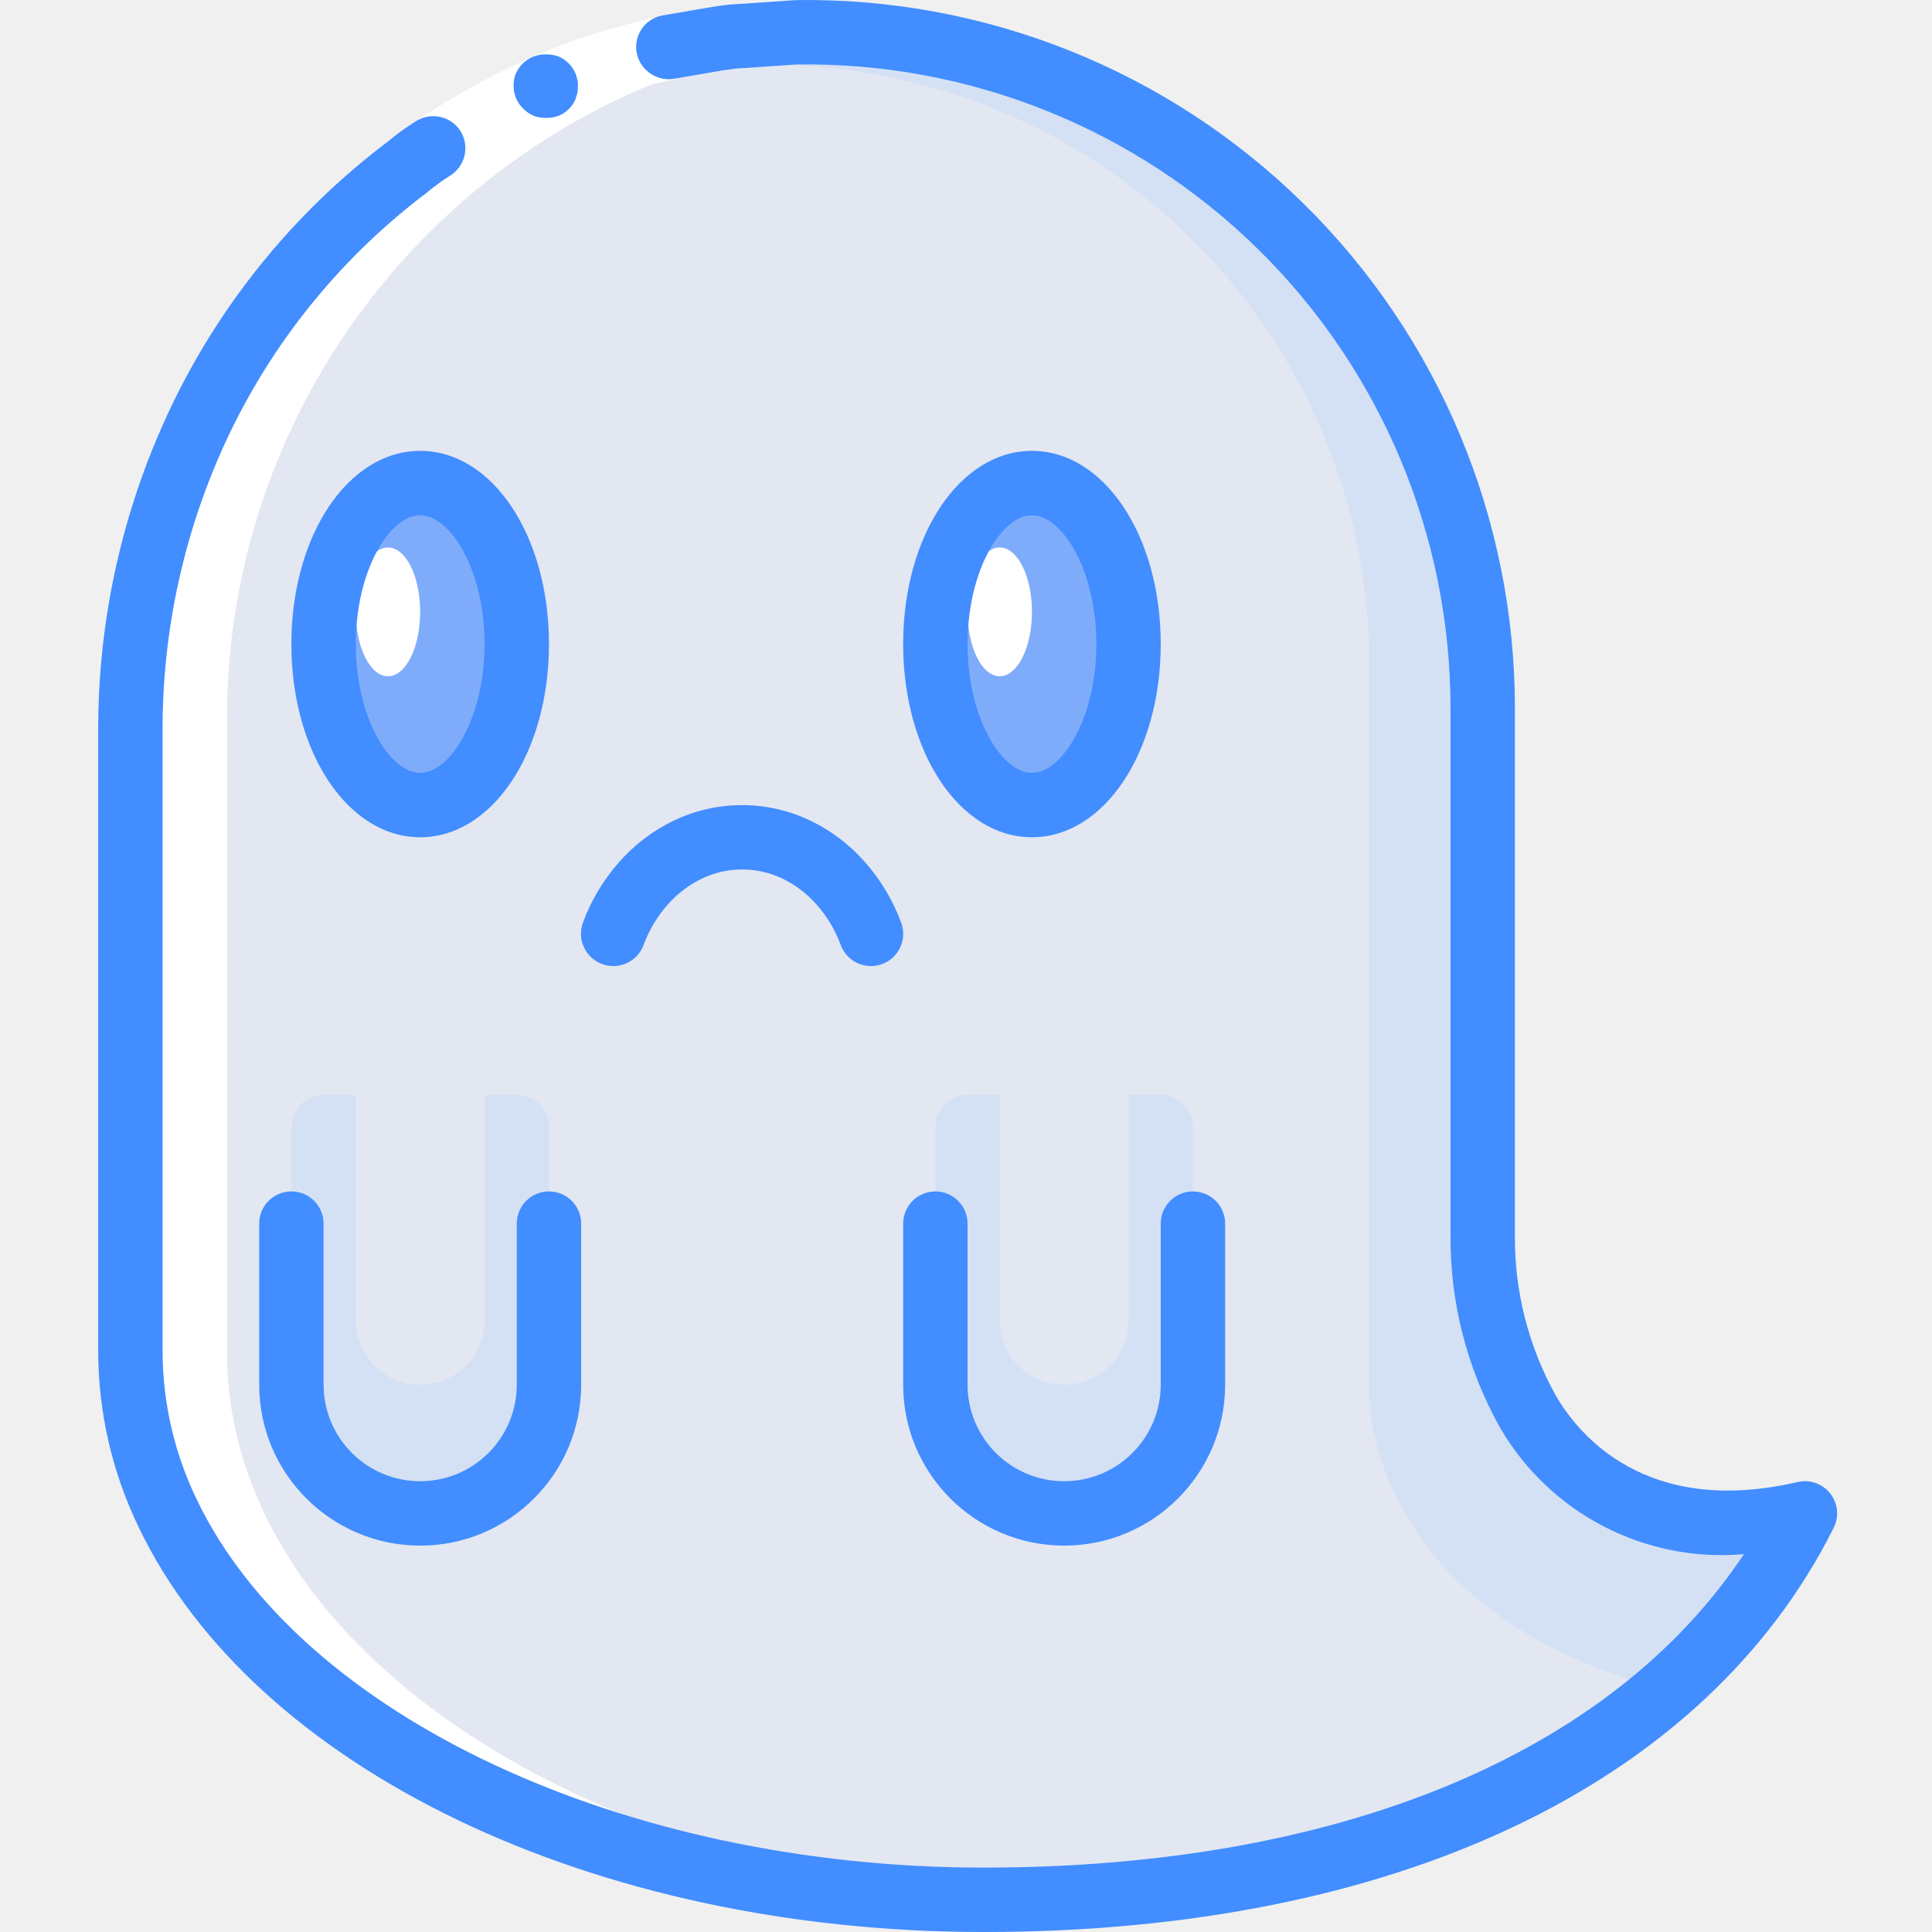
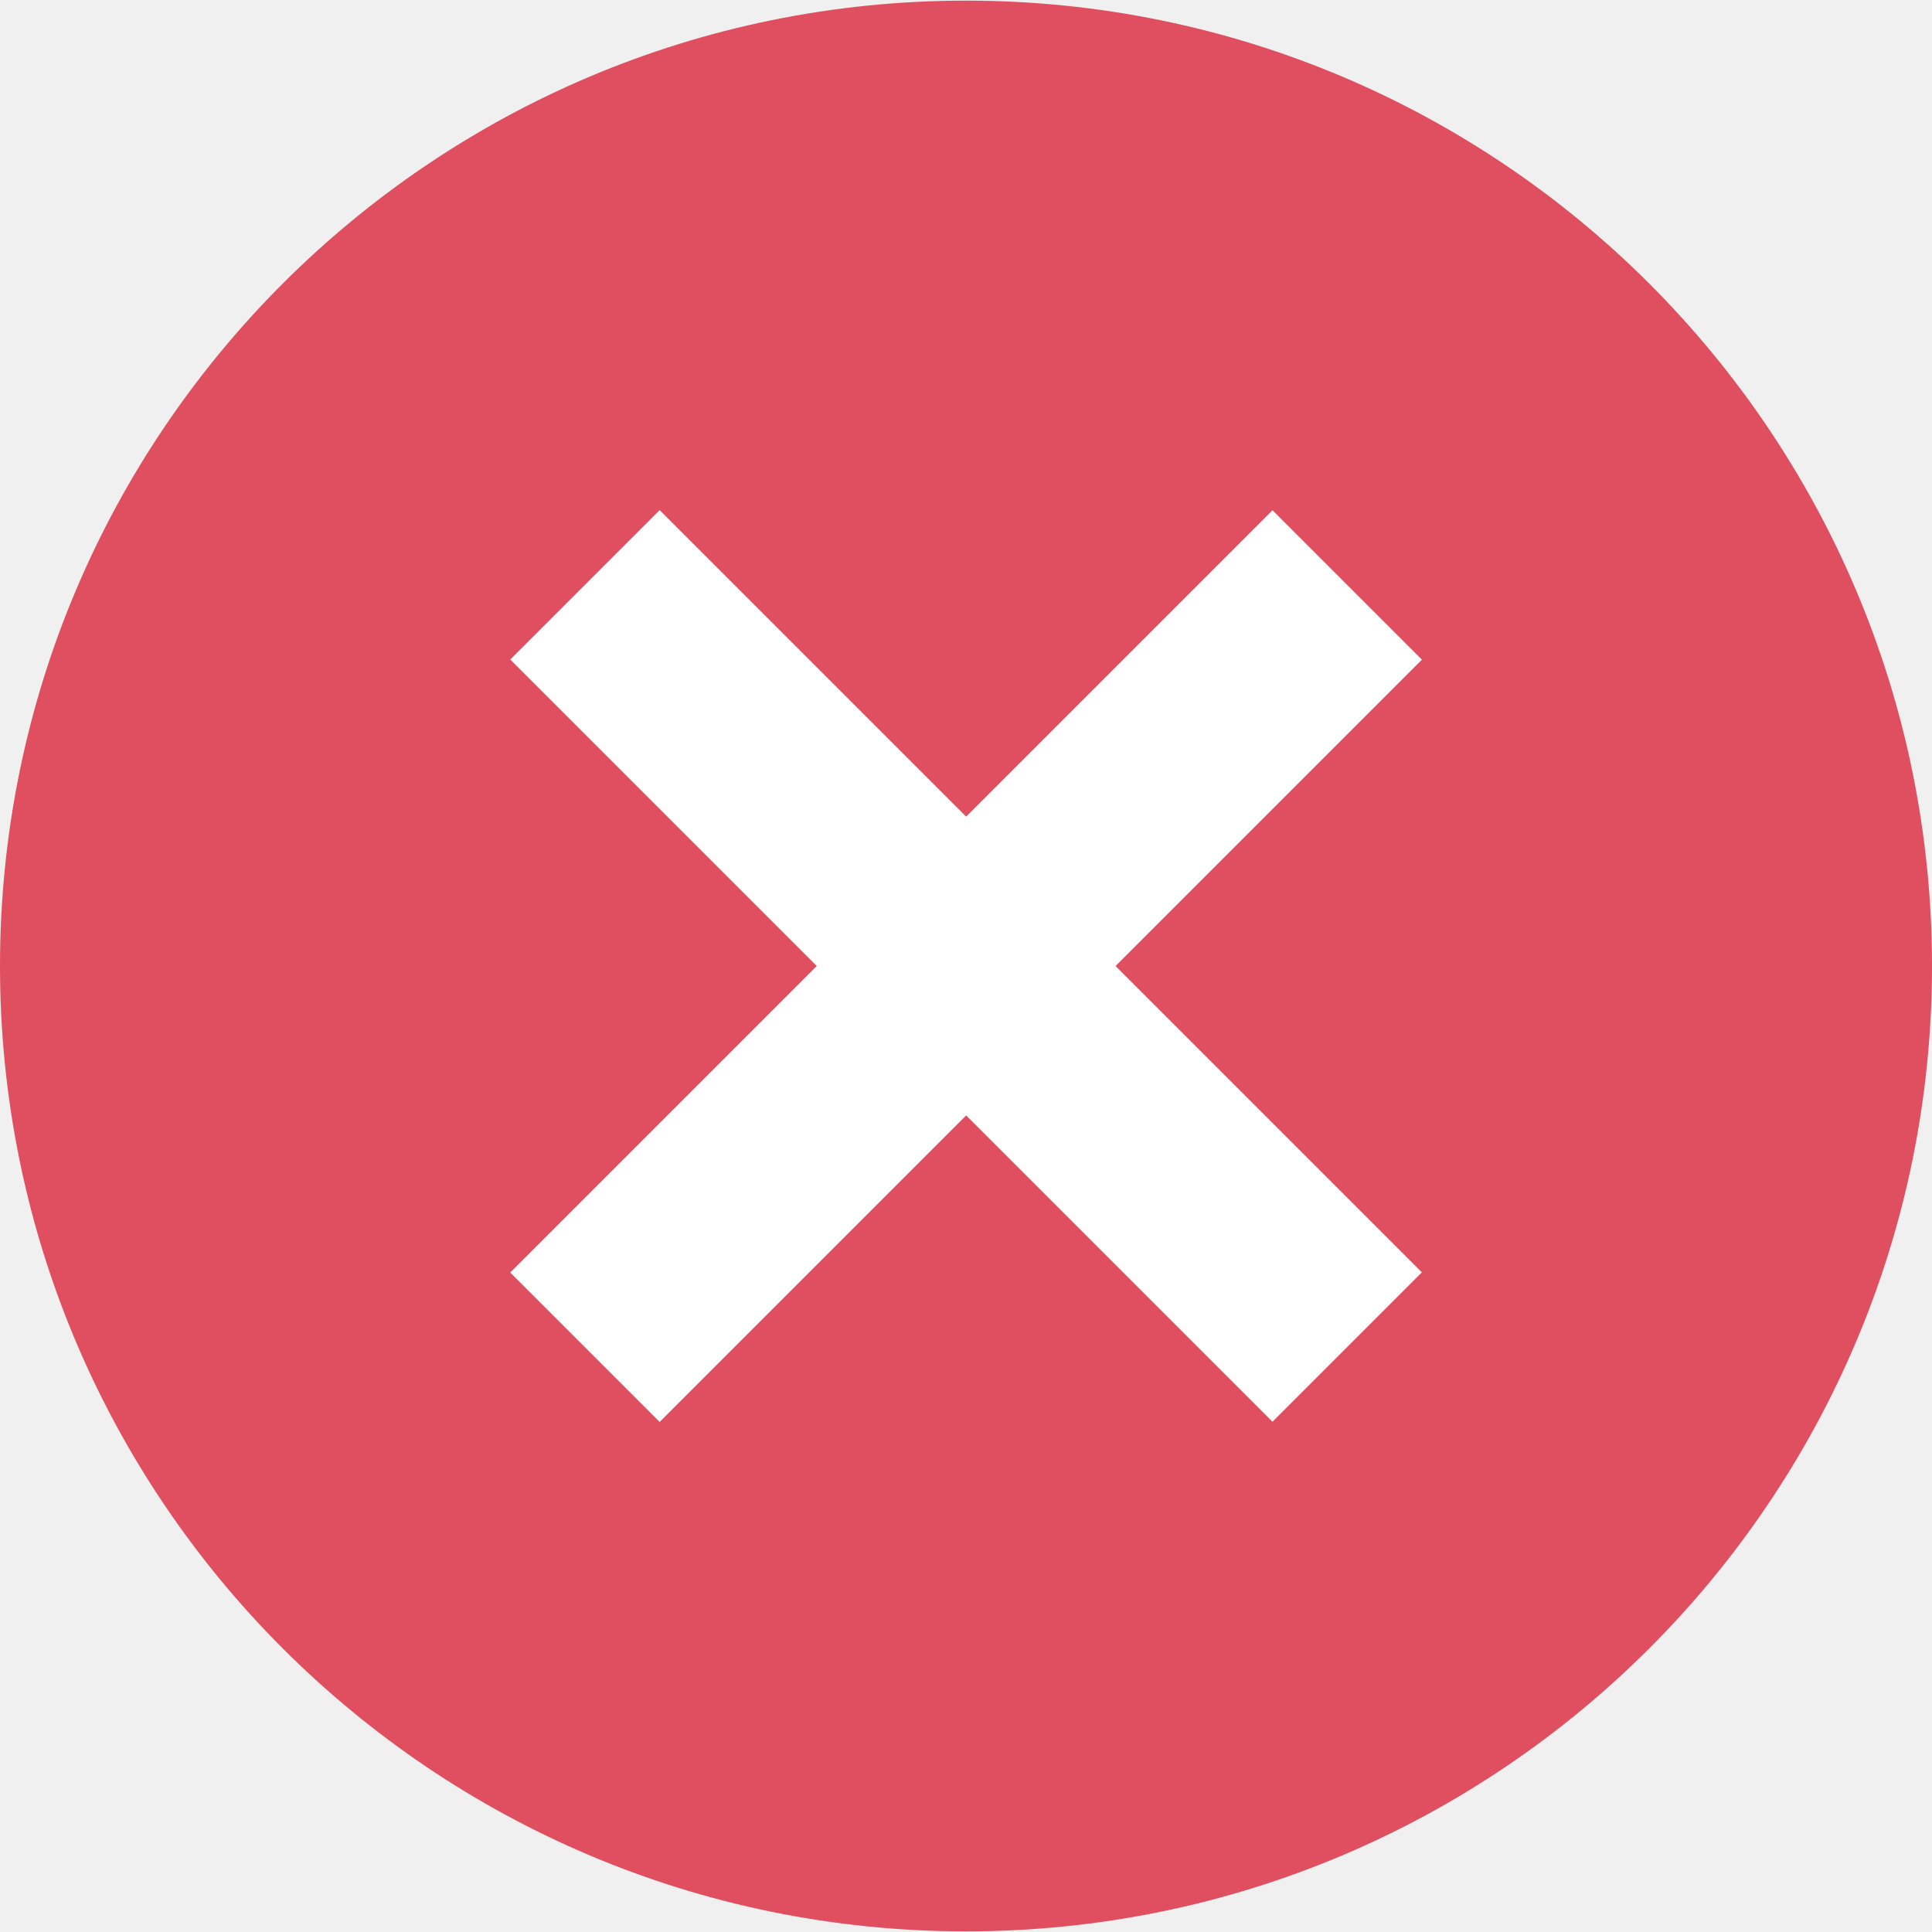
- <svg xmlns="http://www.w3.org/2000/svg" height="512pt" viewBox="-26 0 512 512.022" width="512pt">
-   <path d="m452.277 401.09c-8.855 17.578-21.059 33.258-35.926 46.164-42.582 37.547-107.52 56.234-181.672 56.234-2.137 0-4.27 0-6.402-.172-80.641-1.277-150.699-29.781-188.926-71.68-8.434-9.102-15.477-19.395-20.91-30.547-.512-1.023-.938-2.051-1.363-3.074-5.586-12.453-8.492-25.941-8.535-39.594v-166.656c0-98.559 77.91-181.676 176.473-183.211 14.293-.262 28.562 1.227 42.492 4.438 81.566 18.578 139.434 91.109 139.438 174.762v139.094c-.223 16.598 3.926 32.961 12.031 47.445 11.266 19.371 35.242 35.586 73.301 26.797zm0 0" fill="#d4e1f4" />
-   <path d="m409.609 446.23c-42.836 36.949-107.348 55.977-181.332 57.086-80.641-1.277-150.699-29.781-188.926-71.68-8.434-9.102-15.477-19.395-20.91-30.547-.512-1.023-.938-2.051-1.363-3.074v-221.781c.234-88.094 71.816-159.336 159.914-159.145 10.84-.027 21.652 1.09 32.258 3.328 74.219 14.93 127.621 80.113 127.656 155.816v194.477s0 54.102 72.703 75.52zm0 0" fill="#e3e7f2" />
-   <path d="m110.945 170.688c0-23.562-11.461-42.664-25.602-42.664-14.137 0-25.598 19.102-25.598 42.664 0 23.566 11.461 42.668 25.598 42.668 14.141 0 25.602-19.102 25.602-42.668zm0 0" fill="#7facfa" />
-   <path d="m85.344 162.156c0-9.426-3.82-17.066-8.531-17.066-4.715 0-8.535 7.641-8.535 17.066s3.82 17.066 8.535 17.066c4.711 0 8.531-7.641 8.531-17.066zm0 0" fill="#fff" />
-   <path d="m273.078 170.688c0-23.562-11.461-42.664-25.602-42.664-14.137 0-25.598 19.102-25.598 42.664 0 23.566 11.461 42.668 25.598 42.668 14.141 0 25.602-19.102 25.602-42.668zm0 0" fill="#7facfa" />
-   <path d="m204.812 256.023c-3.562 0-6.75-2.211-7.996-5.547-1.434-3.918-3.586-7.535-6.34-10.668-2.527-2.898-5.609-5.258-9.062-6.938-6.781-3.262-14.68-3.262-21.461 0-3.461 1.68-6.547 4.039-9.074 6.938-2.754 3.129-4.906 6.742-6.34 10.66-1.066 2.855-3.574 4.926-6.582 5.43-3.008.504-6.055-.633-7.996-2.988-1.941-2.352-2.48-5.559-1.414-8.418 2.172-5.871 5.41-11.293 9.551-15.988 4.043-4.617 8.977-8.367 14.508-11.027 11.445-5.477 24.758-5.477 36.207 0 5.527 2.664 10.461 6.414 14.504 11.027 4.145 4.695 7.379 10.117 9.551 15.988 1.652 4.414-.586 9.332-5 10.984-.977.363-2.012.551-3.055.547zm0 0" fill="#d4e1f4" />
-   <path d="m247.477 162.156c0-9.426-3.82-17.066-8.531-17.066-4.715 0-8.535 7.641-8.535 17.066s3.82 17.066 8.535 17.066c4.711 0 8.531-7.641 8.531-17.066zm0 0" fill="#fff" />
-   <path d="m119.477 315.754v42.668c0 18.852-15.281 34.133-34.133 34.133s-34.133-15.281-34.133-34.133v-42.668" fill="#d4e1f4" />
-   <path d="m119.477 298.688v34.133c0 18.852-15.281 34.137-34.133 34.137s-34.133-15.285-34.133-34.137v-34.133c0-4.711 3.82-8.531 8.535-8.531h51.199c4.711 0 8.531 3.82 8.531 8.531zm0 0" fill="#d4e1f4" />
-   <path d="m68.277 281.621h34.133v68.27c0 9.426-7.641 17.066-17.066 17.066s-17.066-7.641-17.066-17.066zm0 0" fill="#e3e7f2" />
-   <path d="m290.145 315.754v42.668c0 18.852-15.281 34.133-34.133 34.133-18.852 0-34.133-15.281-34.133-34.133v-42.668" fill="#d4e1f4" />
-   <path d="m290.145 298.688v34.133c0 18.852-15.281 34.137-34.133 34.137-18.852 0-34.133-15.285-34.133-34.137v-34.133c0-4.711 3.82-8.531 8.531-8.531h51.199c4.715 0 8.535 3.82 8.535 8.531zm0 0" fill="#d4e1f4" />
-   <path d="m238.945 281.621h34.133v68.27c0 9.426-7.641 17.066-17.066 17.066s-17.066-7.641-17.066-17.066zm0 0" fill="#e3e7f2" />
-   <path d="m451.066 403.23c.383-.734.852-1.406 1.211-2.141-2.406.566-4.754 1.023-7.039 1.363 1.918.344 3.824.598 5.828.777zm0 0" fill="#fff" />
-   <path d="m18.441 401.09c5.434 11.152 12.477 21.445 20.91 30.547 38.227 41.898 108.285 70.402 188.926 71.68 2.133.172 4.266.172 6.402.172 5.238 0 10.426-.117 15.57-.305-79.102-2.066-147.625-30.277-185.301-71.547-8.43-9.102-15.473-19.395-20.906-30.547-.512-1.023-.938-2.051-1.363-3.074-5.59-12.453-8.496-25.941-8.535-39.594v-166.656c-.598-95.434 72.609-175.125 167.75-182.613-5.574-.441-11.188-.699-16.879-.598-98.562 1.535-176.473 84.652-176.473 183.211v166.656c.043 13.652 2.949 27.141 8.535 39.594.426 1.023.852 2.051 1.363 3.074zm0 0" fill="#fff" />
-   <path d="m185.117 17.09c-17.598.535-35.023 3.613-51.738 9.137-16.625 5.875-32.246 14.266-46.328 24.875-21.762 16.41-39.379 37.684-51.438 62.125-12 24.465-18.336 51.316-18.535 78.566h-17.066c.199-29.895 7.152-59.355 20.336-86.188 13.246-26.805 32.582-50.133 56.465-68.121 15.5-11.684 32.703-20.914 51.012-27.367 18.418-6.125 37.633-9.527 57.035-10.094zm0 0" fill="#fff" />
-   <g fill="#428dff">
-     <path d="m51.211 170.688c0 28.707 14.992 51.203 34.133 51.203s34.133-22.496 34.133-51.203c0-28.703-14.992-51.199-34.133-51.199s-34.133 22.496-34.133 51.199zm51.199 0c0 19.543-9.012 34.133-17.066 34.133s-17.066-14.59-17.066-34.133c0-19.539 9.012-34.133 17.066-34.133s17.066 14.594 17.066 34.133zm0 0" />
-     <path d="m247.477 221.891c19.141 0 34.133-22.496 34.133-51.203 0-28.703-14.992-51.199-34.133-51.199-19.141 0-34.133 22.496-34.133 51.199 0 28.707 14.992 51.203 34.133 51.203zm0-85.336c8.059 0 17.066 14.594 17.066 34.133 0 19.543-9.008 34.133-17.066 34.133-8.055 0-17.066-14.59-17.066-34.133 0-19.539 9.012-34.133 17.066-34.133zm0 0" />
-     <path d="m115.738 30.82c2.066.621 4.273.574 6.309-.129 2.004-.828 3.605-2.41 4.461-4.402l.473-1.555c.117-.559.168-1.133.152-1.707.051-.539.027-1.086-.078-1.621-.105-.562-.254-1.113-.434-1.656-.812-2.117-2.434-3.824-4.508-4.742-1.09-.418-2.246-.617-3.41-.598-3.602-.082-6.863 2.102-8.16 5.461-.363 1.098-.508 2.258-.426 3.414.066 1.105.348 2.191.828 3.191 1.016 1.984 2.719 3.527 4.793 4.344zm0 0" />
-     <path d="m234.68 512.023c109.098 0 191.188-39.043 225.277-107.121 1.48-2.957 1.121-6.504-.926-9.102-2.047-2.598-5.41-3.777-8.629-3.031-40.406 9.387-58.184-12.801-64-22.758-7.379-13.176-11.148-28.066-10.926-43.164v-139.094c.008-50.293-20.168-98.484-56-133.777-35.832-35.289-84.328-54.727-134.617-53.953l-17.852 1.211c-5.914.75-11.773 1.938-17.664 2.902-2.273.469-4.258 1.855-5.484 3.828-1.223 1.977-1.586 4.367-1 6.613 1.184 4.402 5.574 7.133 10.043 6.25 5.344-.855 10.648-1.949 16.008-2.629l16.199-1.109c45.719-.707 89.809 16.961 122.387 49.043 32.578 32.086 50.922 75.898 50.914 121.621v139.094c-.223 18.102 4.344 35.938 13.234 51.703 13.262 22.641 38.375 35.617 64.516 33.34-35.211 53.027-107.438 83.066-201.48 83.066-95.27 0-181.02-40.109-208.531-97.527-5.898-12.164-9-25.492-9.07-39.008v-166.629c.207-27.25 6.547-54.105 18.551-78.566 12.059-24.438 29.668-45.715 51.422-62.125 2.07-1.746 4.266-3.336 6.57-4.762 3.785-2.625 4.828-7.762 2.371-11.656-1.242-1.926-3.211-3.27-5.457-3.73-2.25-.457-4.586.008-6.488 1.289-2.531 1.578-4.949 3.328-7.234 5.242-23.879 18-43.207 41.34-56.441 68.156-13.188 26.816-20.148 56.266-20.359 86.152v166.629c.07 16.059 3.742 31.898 10.742 46.352 30.73 64.148 120.723 107.25 223.926 107.25zm0 0" />
-     <path d="m51.211 315.754c-4.711 0-8.531 3.82-8.531 8.535v42.668c0 23.562 19.102 42.664 42.664 42.664 23.566 0 42.668-19.102 42.668-42.664v-42.668c0-4.715-3.82-8.535-8.535-8.535-4.711 0-8.531 3.82-8.531 8.535v42.668c0 14.137-11.461 25.598-25.602 25.598-14.137 0-25.598-11.461-25.598-25.598v-42.668c0-4.715-3.82-8.535-8.535-8.535zm0 0" />
-     <path d="m213.344 366.957c0 23.562 19.102 42.664 42.668 42.664 23.562 0 42.668-19.102 42.668-42.664v-42.668c0-4.715-3.824-8.535-8.535-8.535-4.715 0-8.535 3.82-8.535 8.535v42.668c0 14.137-11.461 25.598-25.598 25.598-14.141 0-25.602-11.461-25.602-25.598v-42.668c0-4.715-3.82-8.535-8.531-8.535-4.715 0-8.535 3.82-8.535 8.535zm0 0" />
-     <path d="m133.551 255.484c2.121.797 4.473.715 6.531-.227 2.062-.938 3.668-2.66 4.457-4.781 1.434-3.918 3.586-7.535 6.34-10.668 2.527-2.898 5.613-5.258 9.074-6.938 6.781-3.262 14.68-3.262 21.461 0 3.453 1.68 6.535 4.039 9.062 6.938 2.754 3.129 4.906 6.742 6.34 10.66 1.242 3.34 4.43 5.555 7.996 5.555 1.02 0 2.035-.184 2.992-.539 4.414-1.652 6.652-6.57 5.004-10.98-2.172-5.875-5.41-11.297-9.551-15.992-4.043-4.613-8.977-8.363-14.508-11.027-11.445-5.477-24.758-5.477-36.207 0-5.527 2.66-10.461 6.41-14.504 11.027-4.145 4.695-7.379 10.117-9.551 15.992-.789 2.125-.699 4.48.25 6.539.949 2.062 2.68 3.66 4.812 4.441zm0 0" />
+ <svg xmlns="http://www.w3.org/2000/svg" version="1.1" id="Layer_1" x="0px" y="0px" viewBox="0 0 512 512" style="enable-background:new 0 0 512 512;" xml:space="preserve">
+   <ellipse style="fill:#E04F5F;" cx="256" cy="256" rx="256" ry="255.832" />
+   <g transform="matrix(-0.7071 0.7071 -0.7071 -0.7071 77.26 32)">
+     <rect x="3.98" y="-427.615" style="fill:#FFFFFF;" width="55.992" height="285.672" />
+     <rect x="-110.828" y="-312.815" style="fill:#FFFFFF;" width="285.672" height="55.992" />
  </g>
+   <g>
+ </g>
+   <g>
+ </g>
+   <g>
+ </g>
+   <g>
+ </g>
+   <g>
+ </g>
+   <g>
+ </g>
+   <g>
+ </g>
+   <g>
+ </g>
+   <g>
+ </g>
+   <g>
+ </g>
+   <g>
+ </g>
+   <g>
+ </g>
+   <g>
+ </g>
+   <g>
+ </g>
+   <g>
+ </g>
</svg>
